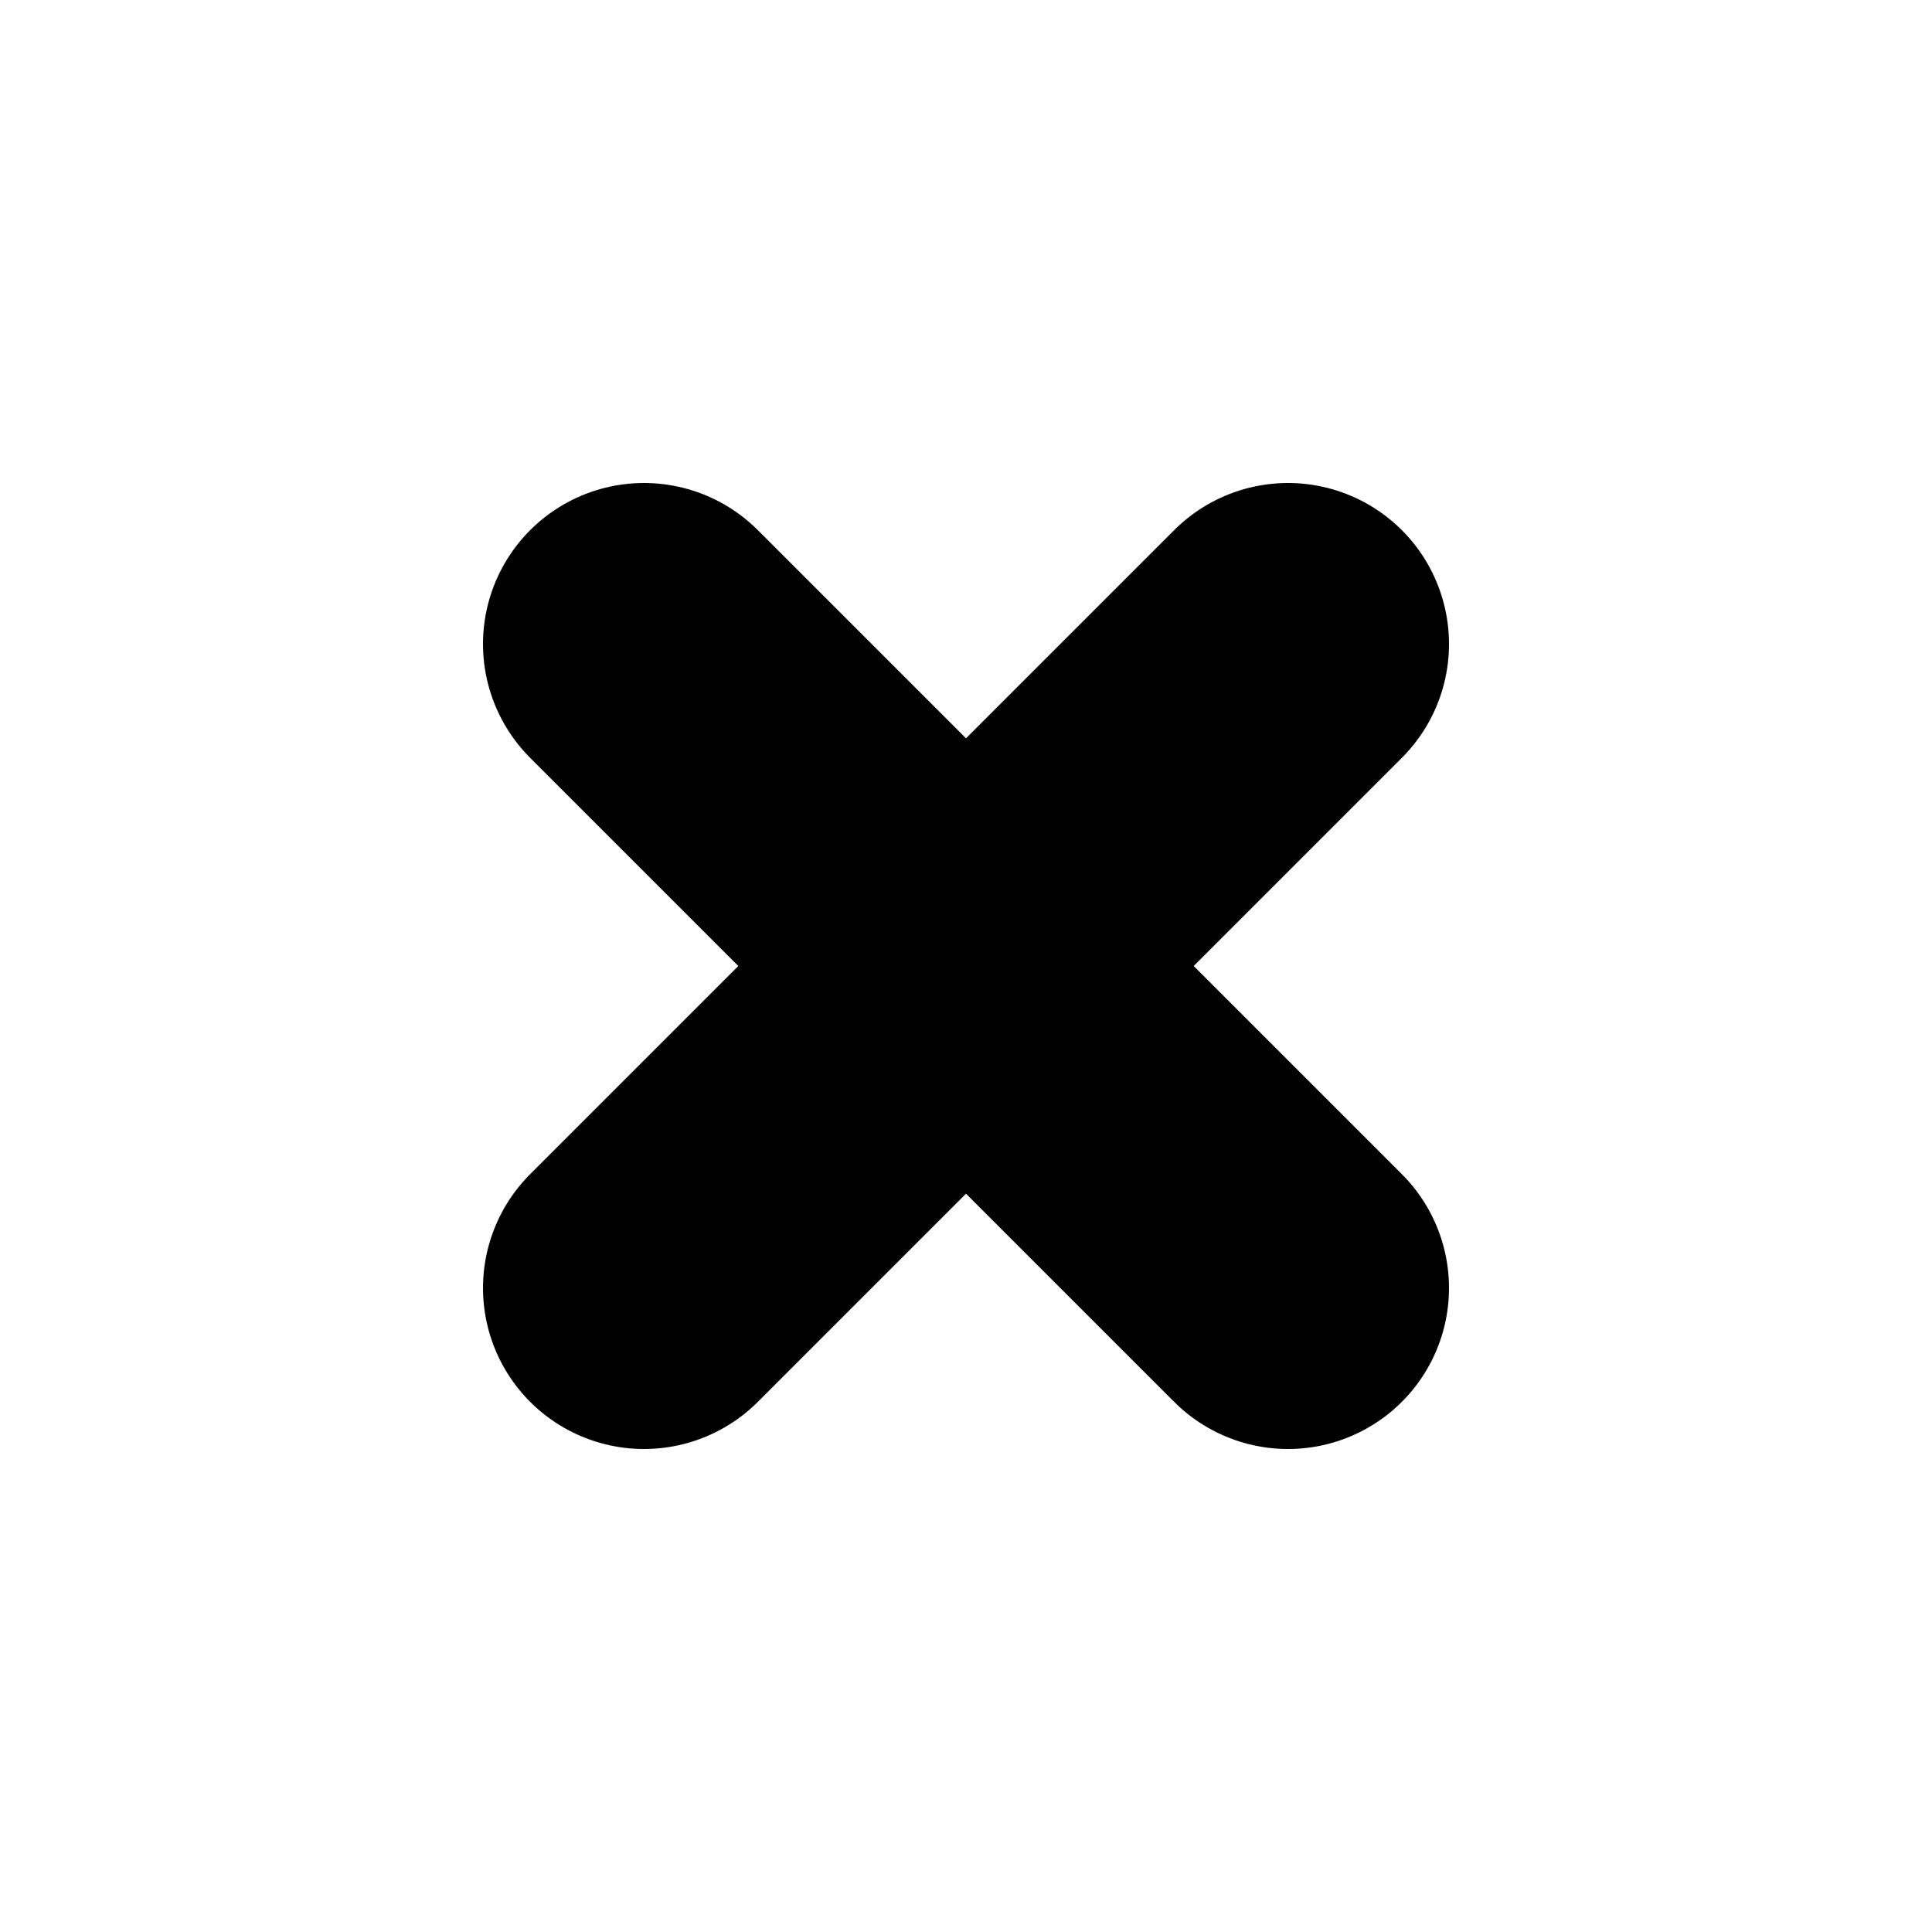
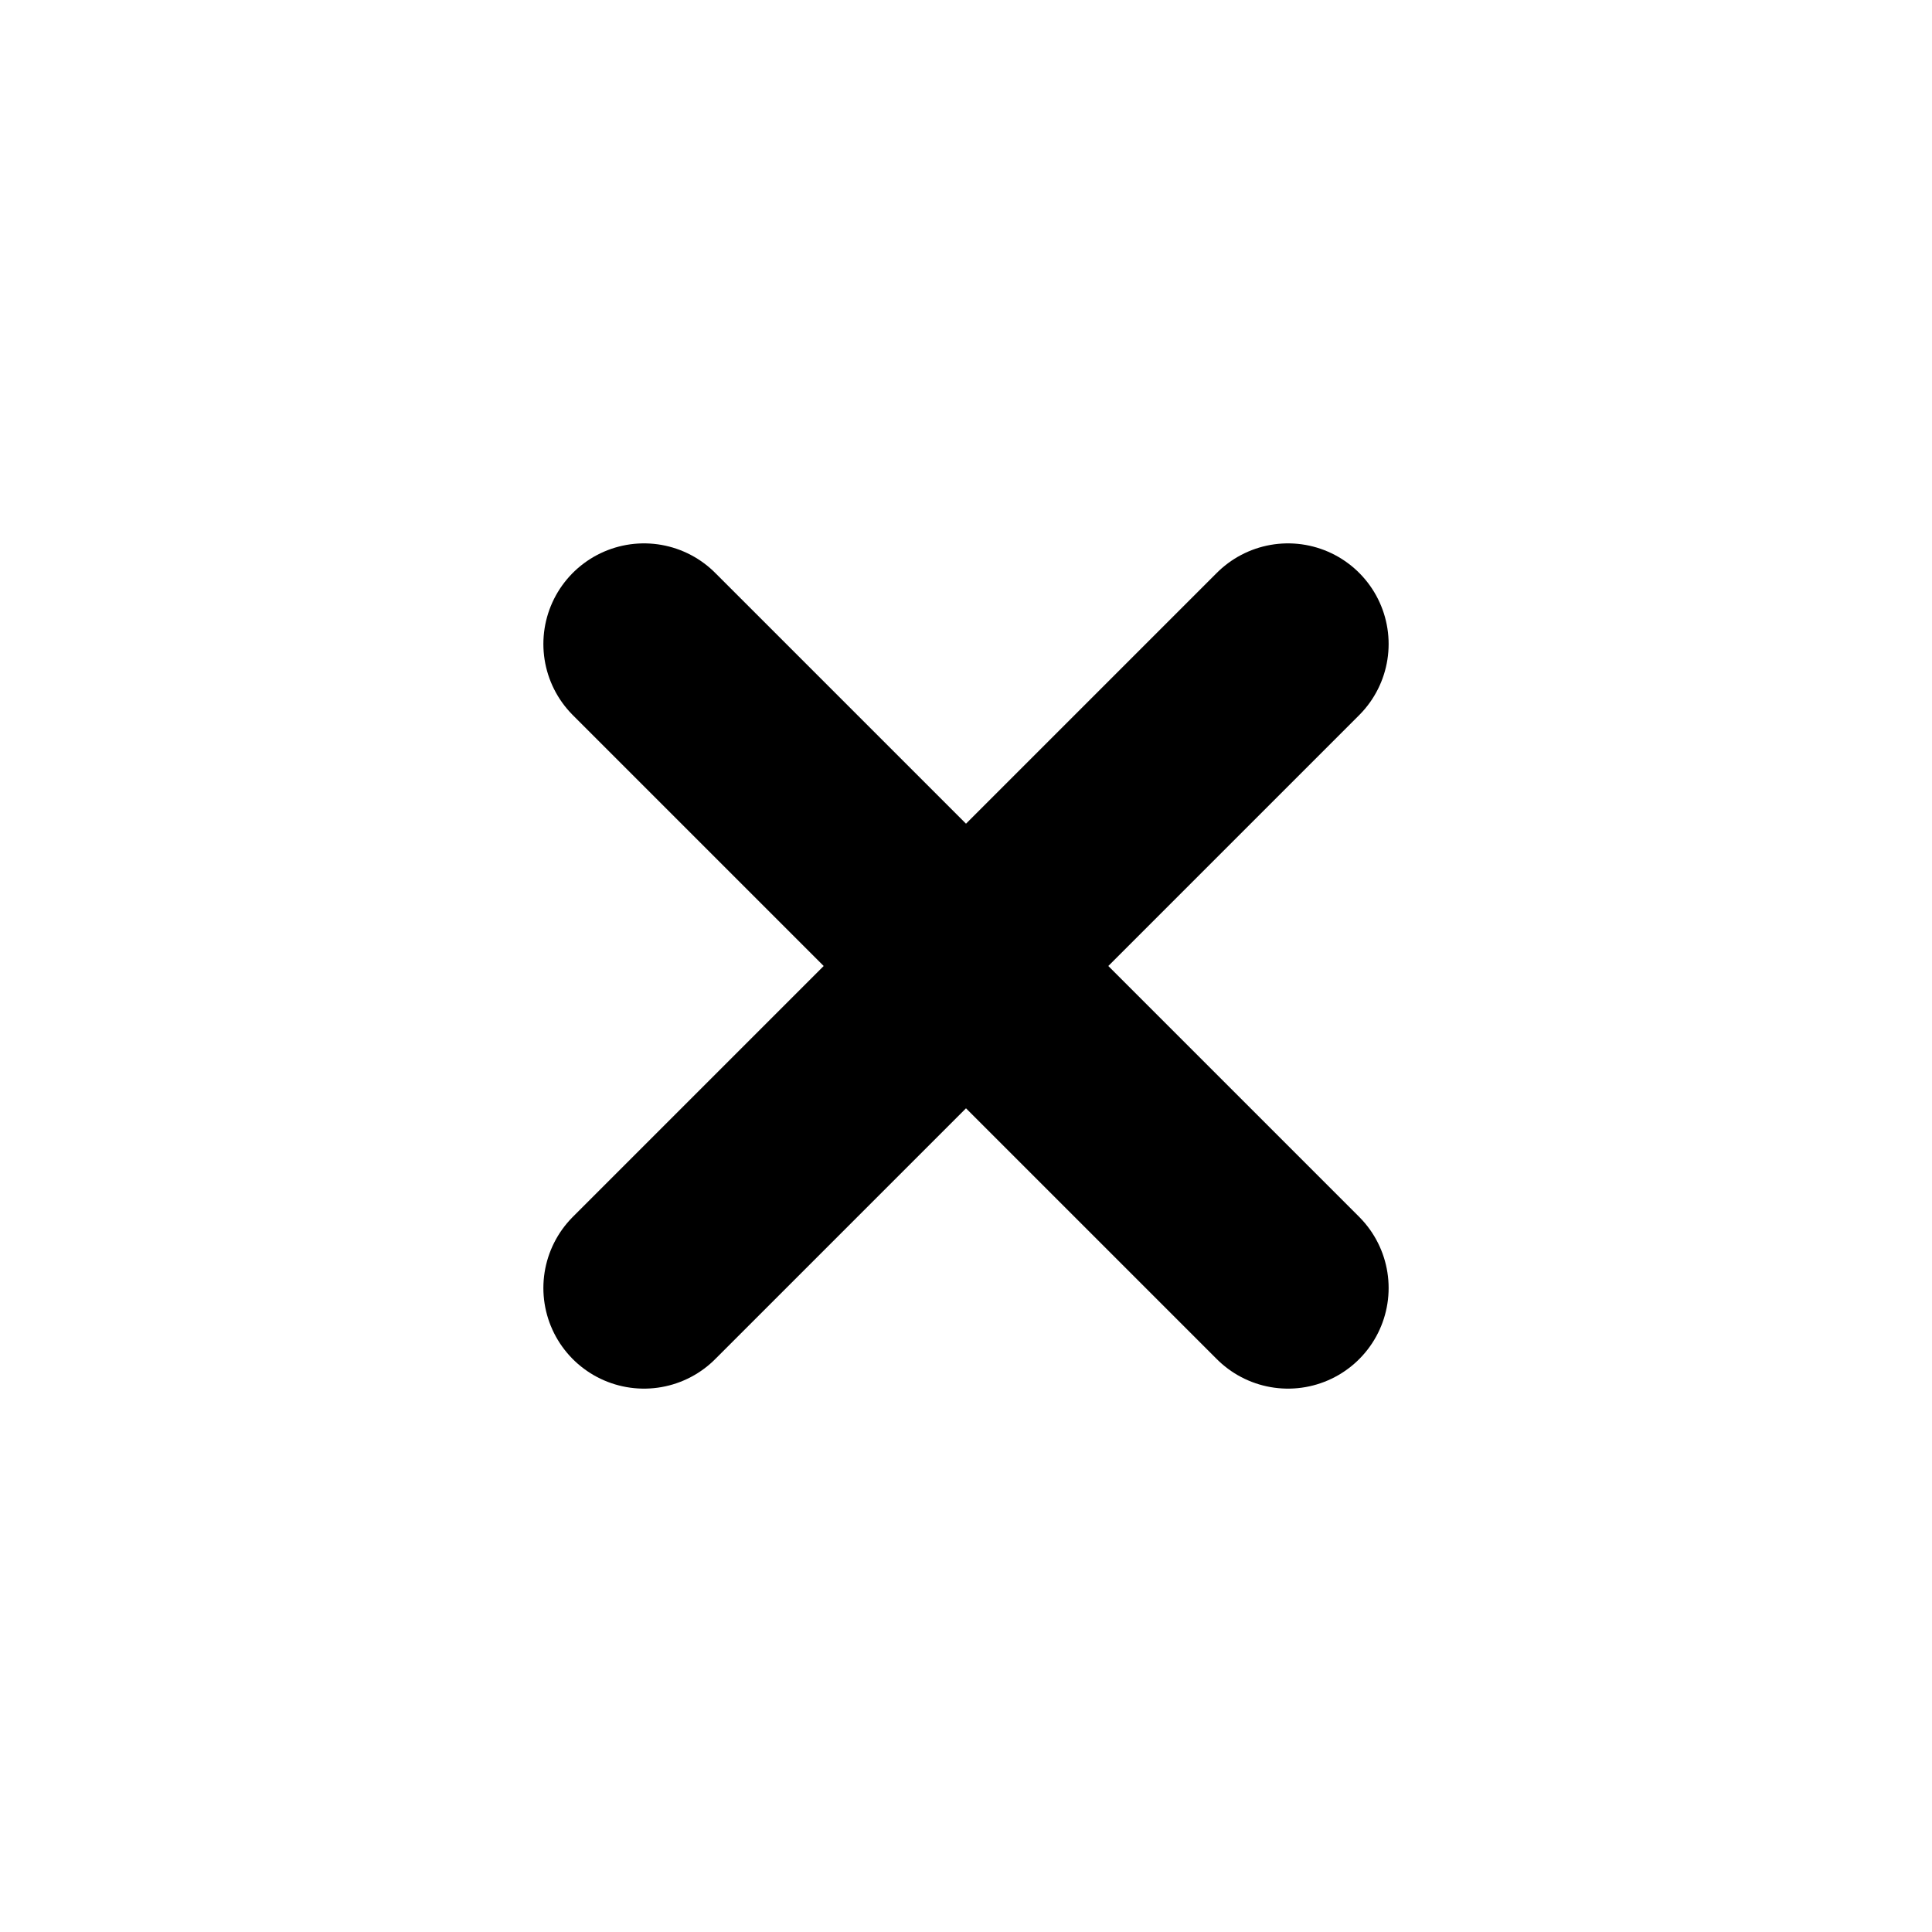
<svg xmlns="http://www.w3.org/2000/svg" width="800" height="800" fill="none" viewBox="0 0 24 24">
-   <path stroke="#000" stroke-linecap="round" stroke-linejoin="round" stroke-width="4" d="m16 8-8 8m0-8 8 8" />
+   <path stroke="#000" stroke-linecap="round" stroke-linejoin="round" stroke-width="2.5" d="m16 8-8 8m0-8 8 8" />
</svg>
